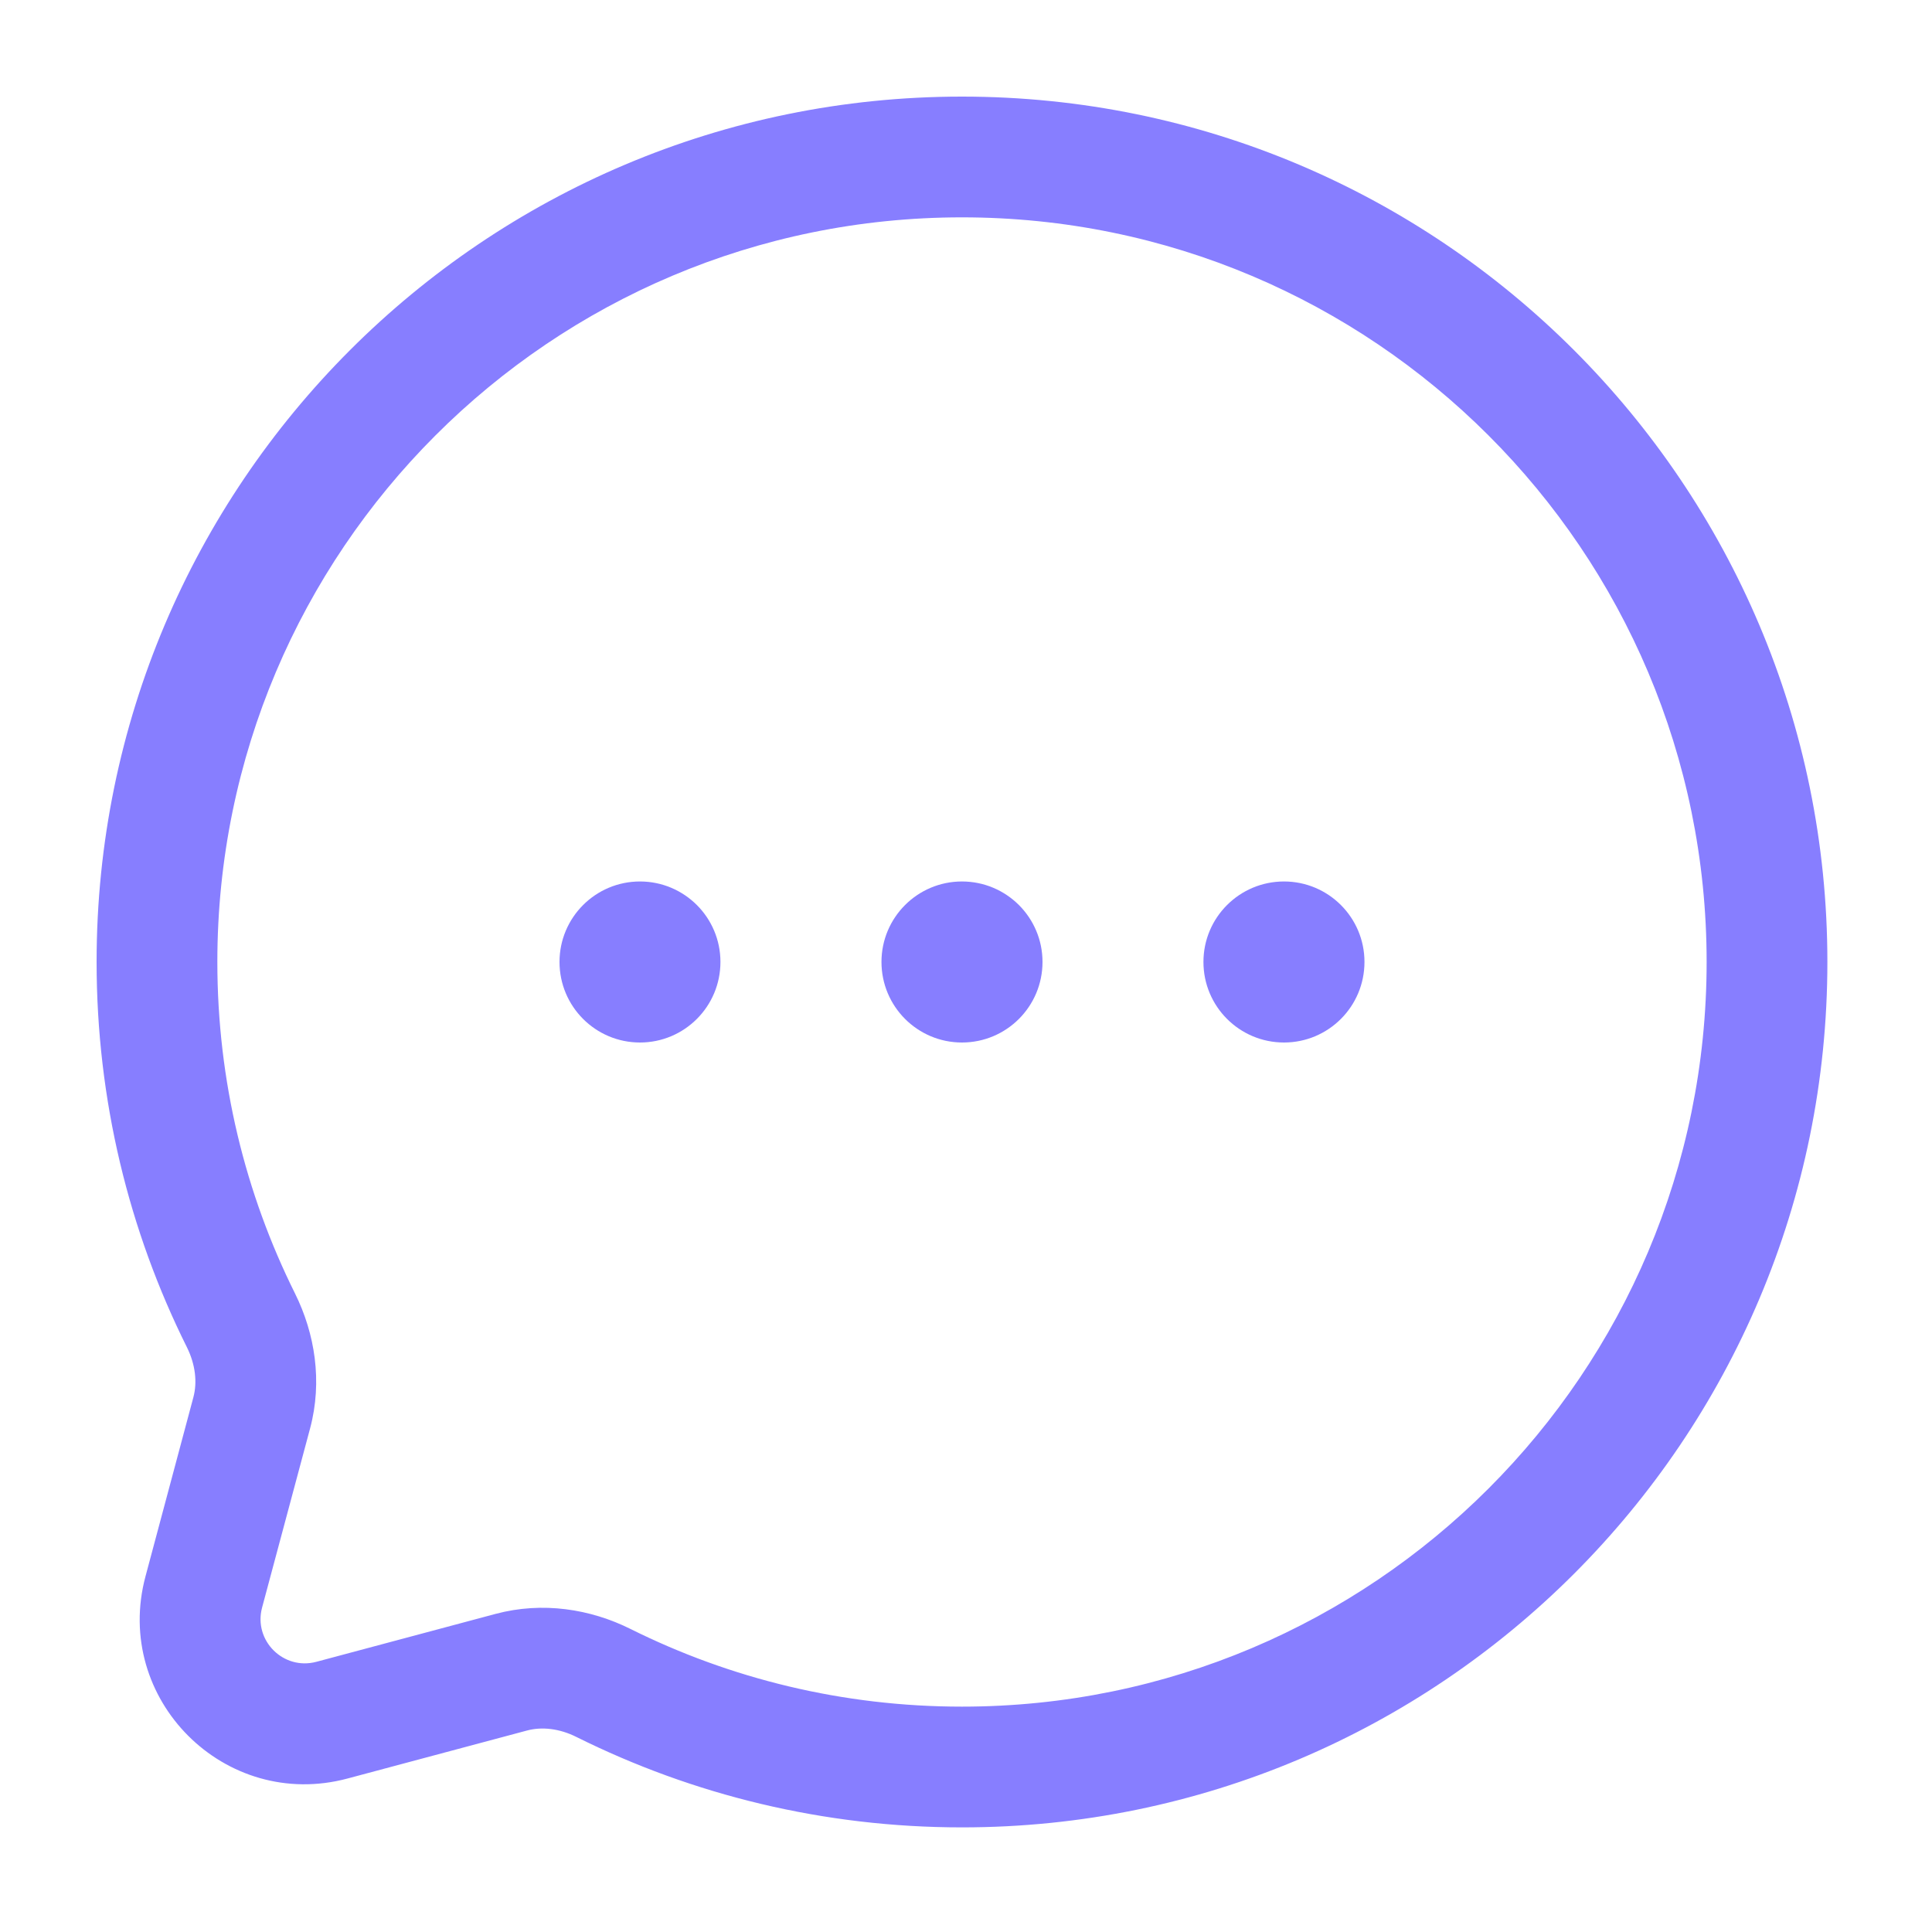
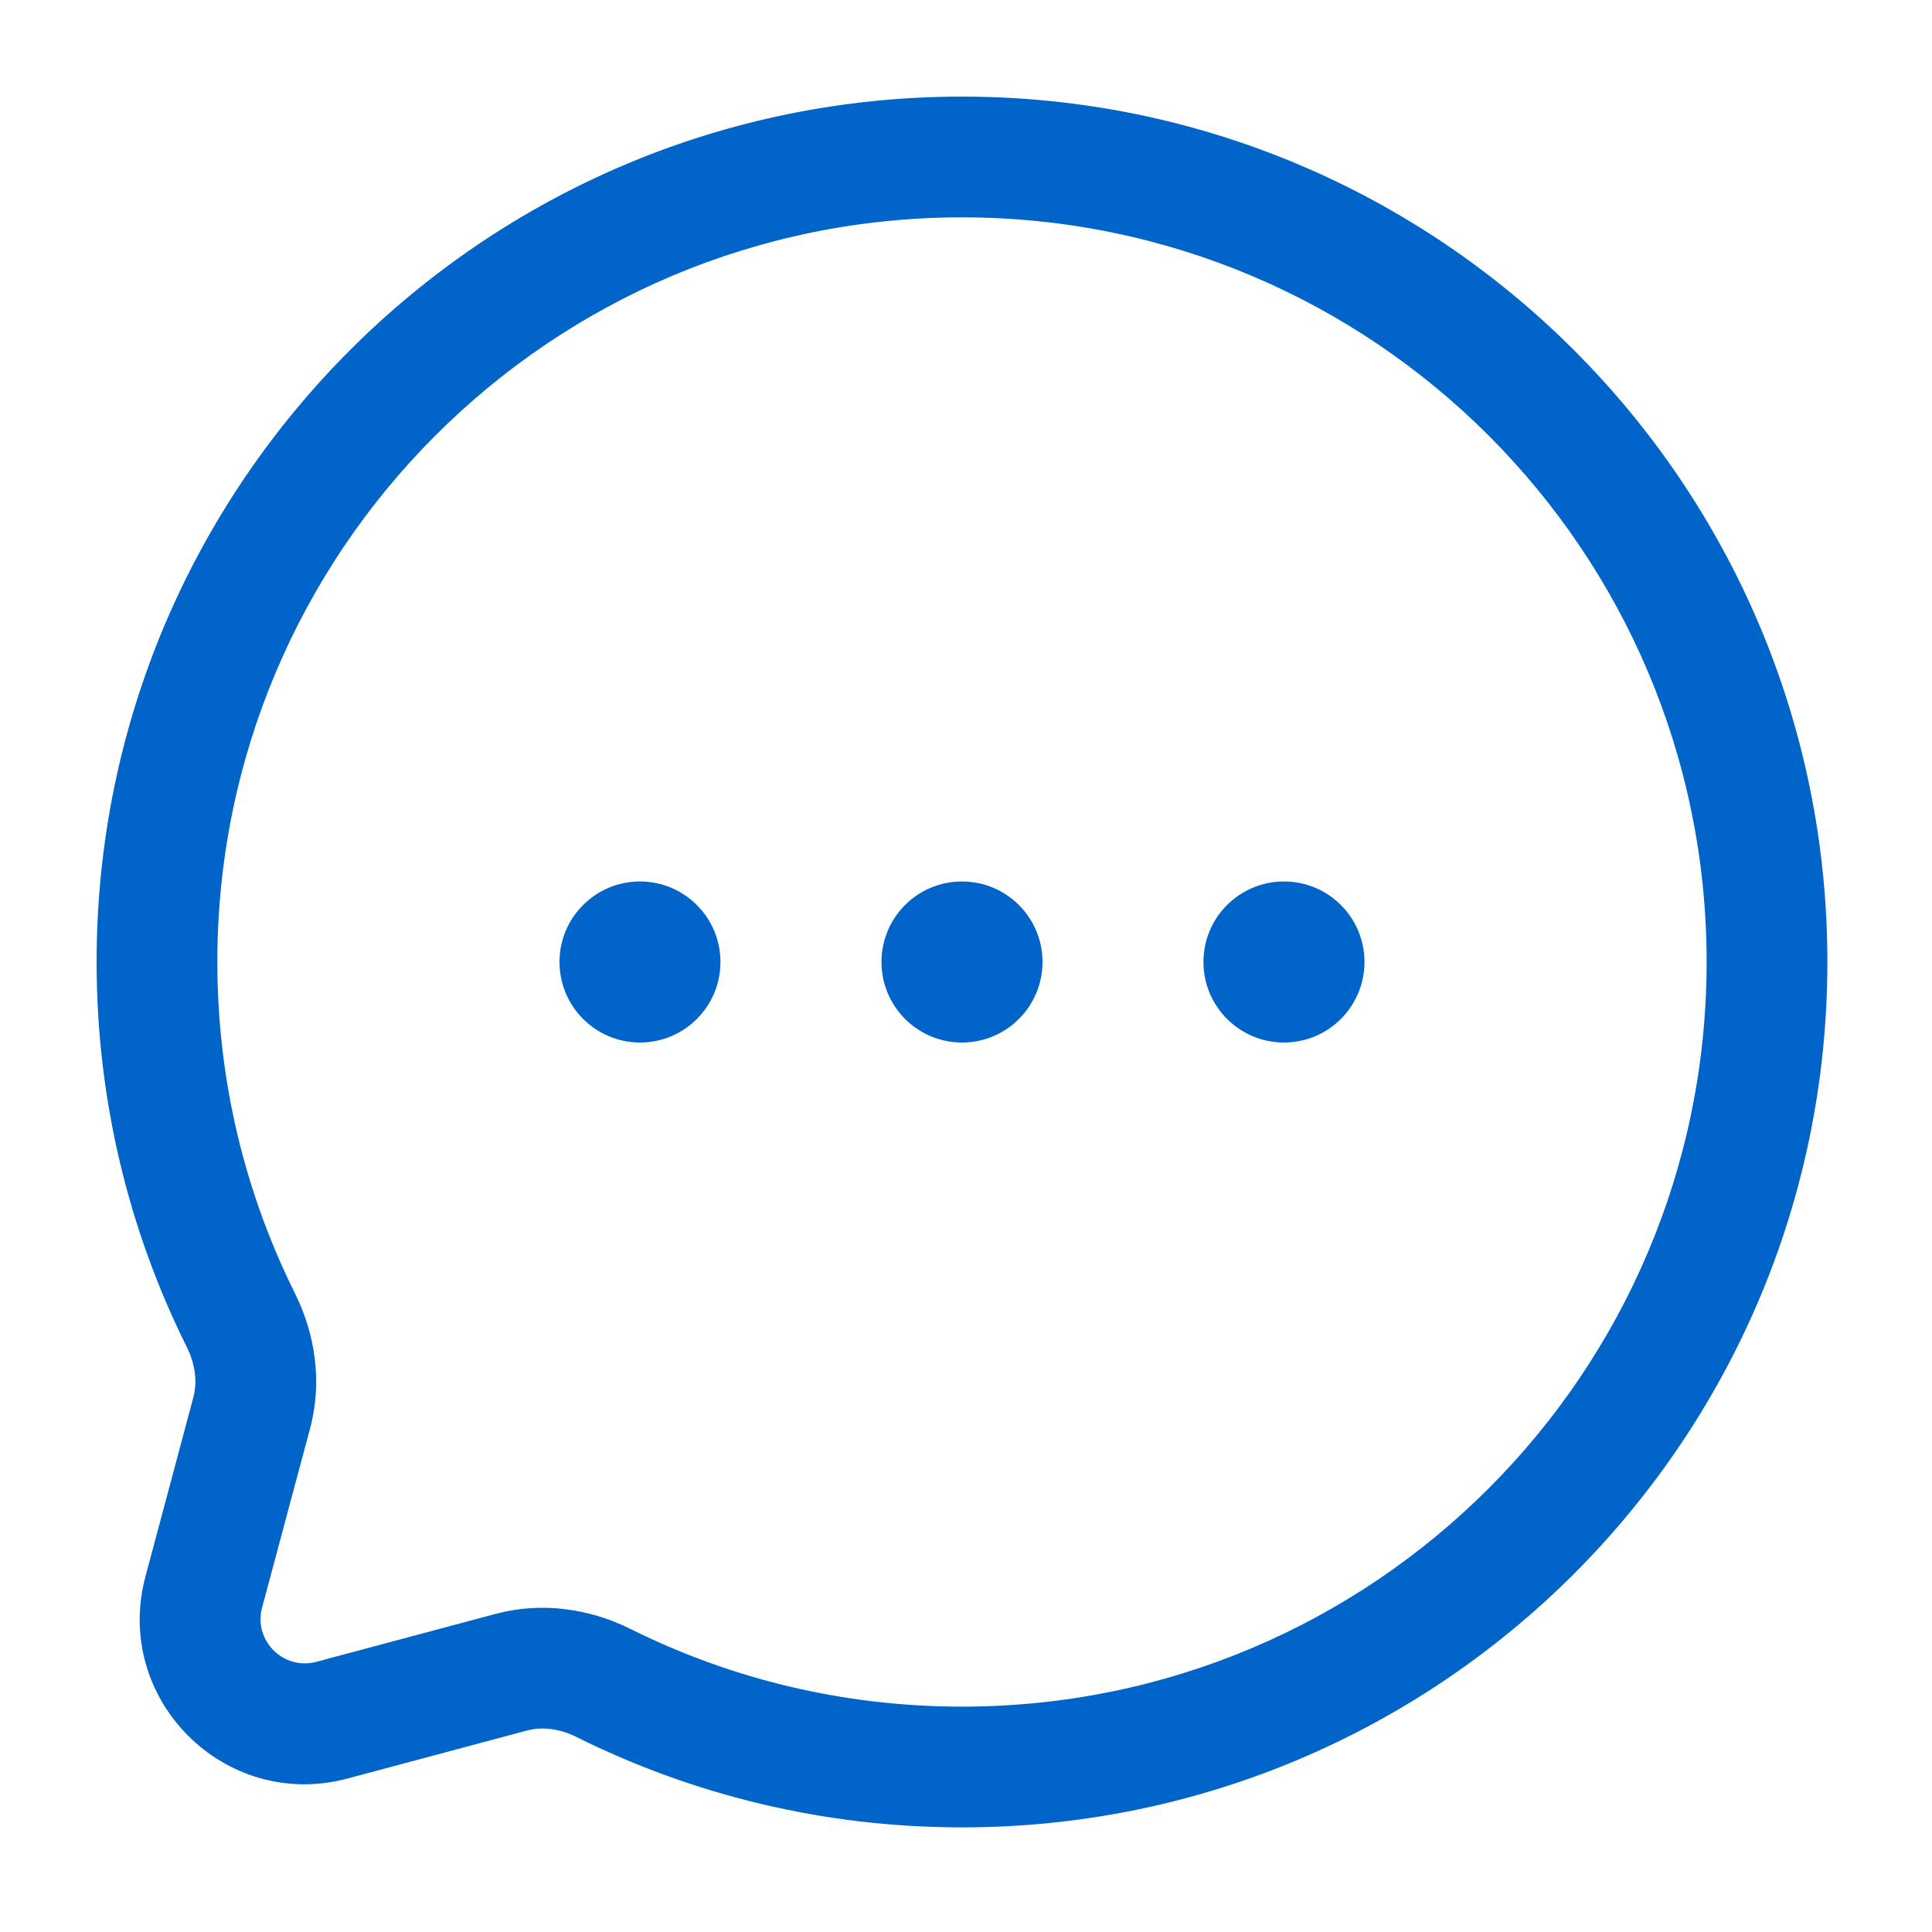
- <svg xmlns="http://www.w3.org/2000/svg" width="20" height="20" viewBox="0 0 20 20" fill="none">
-   <path d="M7.458 9.958C7.458 10.419 7.085 10.792 6.625 10.792C6.165 10.792 5.792 10.419 5.792 9.958C5.792 9.498 6.165 9.125 6.625 9.125C7.085 9.125 7.458 9.498 7.458 9.958Z" fill="#877EFF" />
-   <path d="M10.792 9.958C10.792 10.419 10.419 10.792 9.958 10.792C9.498 10.792 9.125 10.419 9.125 9.958C9.125 9.498 9.498 9.125 9.958 9.125C10.419 9.125 10.792 9.498 10.792 9.958Z" fill="#877EFF" />
-   <path d="M14.125 9.958C14.125 10.419 13.752 10.792 13.292 10.792C12.831 10.792 12.458 10.419 12.458 9.958C12.458 9.498 12.831 9.125 13.292 9.125C13.752 9.125 14.125 9.498 14.125 9.958Z" fill="#877EFF" />
-   <path fill-rule="evenodd" clip-rule="evenodd" d="M18.917 9.958C18.917 5.011 14.906 1 9.958 1C5.011 1 1 5.011 1 9.958C1 11.39 1.336 12.745 1.935 13.947C2.024 14.127 2.043 14.31 2.002 14.464L1.506 16.319C1.166 17.589 2.328 18.751 3.598 18.411L5.453 17.915C5.607 17.873 5.79 17.892 5.969 17.982C7.171 18.58 8.526 18.917 9.958 18.917C14.906 18.917 18.917 14.906 18.917 9.958ZM9.958 2.25C14.216 2.25 17.667 5.701 17.667 9.958C17.667 14.216 14.216 17.667 9.958 17.667C8.724 17.667 7.559 17.377 6.527 16.863C6.112 16.656 5.616 16.577 5.13 16.707L3.275 17.203C2.934 17.294 2.622 16.983 2.713 16.642L3.21 14.787C3.34 14.3 3.26 13.805 3.054 13.39C2.54 12.357 2.25 11.193 2.25 9.958C2.25 5.701 5.701 2.25 9.958 2.25Z" fill="#877EFF" />
+ <svg xmlns="http://www.w3.org/2000/svg" width="20" height="20" viewBox="0 0 20 20" fill="#0064C8">
+   <path d="M7.458 9.958C7.458 10.419 7.085 10.792 6.625 10.792C6.165 10.792 5.792 10.419 5.792 9.958C5.792 9.498 6.165 9.125 6.625 9.125C7.085 9.125 7.458 9.498 7.458 9.958Z" fill="#0064C8" />
+   <path d="M10.792 9.958C10.792 10.419 10.419 10.792 9.958 10.792C9.498 10.792 9.125 10.419 9.125 9.958C9.125 9.498 9.498 9.125 9.958 9.125C10.419 9.125 10.792 9.498 10.792 9.958Z" fill="#0064C8" />
+   <path d="M14.125 9.958C14.125 10.419 13.752 10.792 13.292 10.792C12.831 10.792 12.458 10.419 12.458 9.958C12.458 9.498 12.831 9.125 13.292 9.125C13.752 9.125 14.125 9.498 14.125 9.958Z" fill="#0064C8" />
+   <path fill-rule="evenodd" clip-rule="evenodd" d="M18.917 9.958C18.917 5.011 14.906 1 9.958 1C5.011 1 1 5.011 1 9.958C1 11.39 1.336 12.745 1.935 13.947C2.024 14.127 2.043 14.31 2.002 14.464L1.506 16.319C1.166 17.589 2.328 18.751 3.598 18.411L5.453 17.915C5.607 17.873 5.79 17.892 5.969 17.982C7.171 18.58 8.526 18.917 9.958 18.917C14.906 18.917 18.917 14.906 18.917 9.958ZM9.958 2.25C14.216 2.25 17.667 5.701 17.667 9.958C17.667 14.216 14.216 17.667 9.958 17.667C8.724 17.667 7.559 17.377 6.527 16.863C6.112 16.656 5.616 16.577 5.13 16.707L3.275 17.203C2.934 17.294 2.622 16.983 2.713 16.642L3.21 14.787C3.34 14.3 3.26 13.805 3.054 13.39C2.54 12.357 2.25 11.193 2.25 9.958C2.25 5.701 5.701 2.25 9.958 2.25Z" fill="#0064C8" />
</svg>
